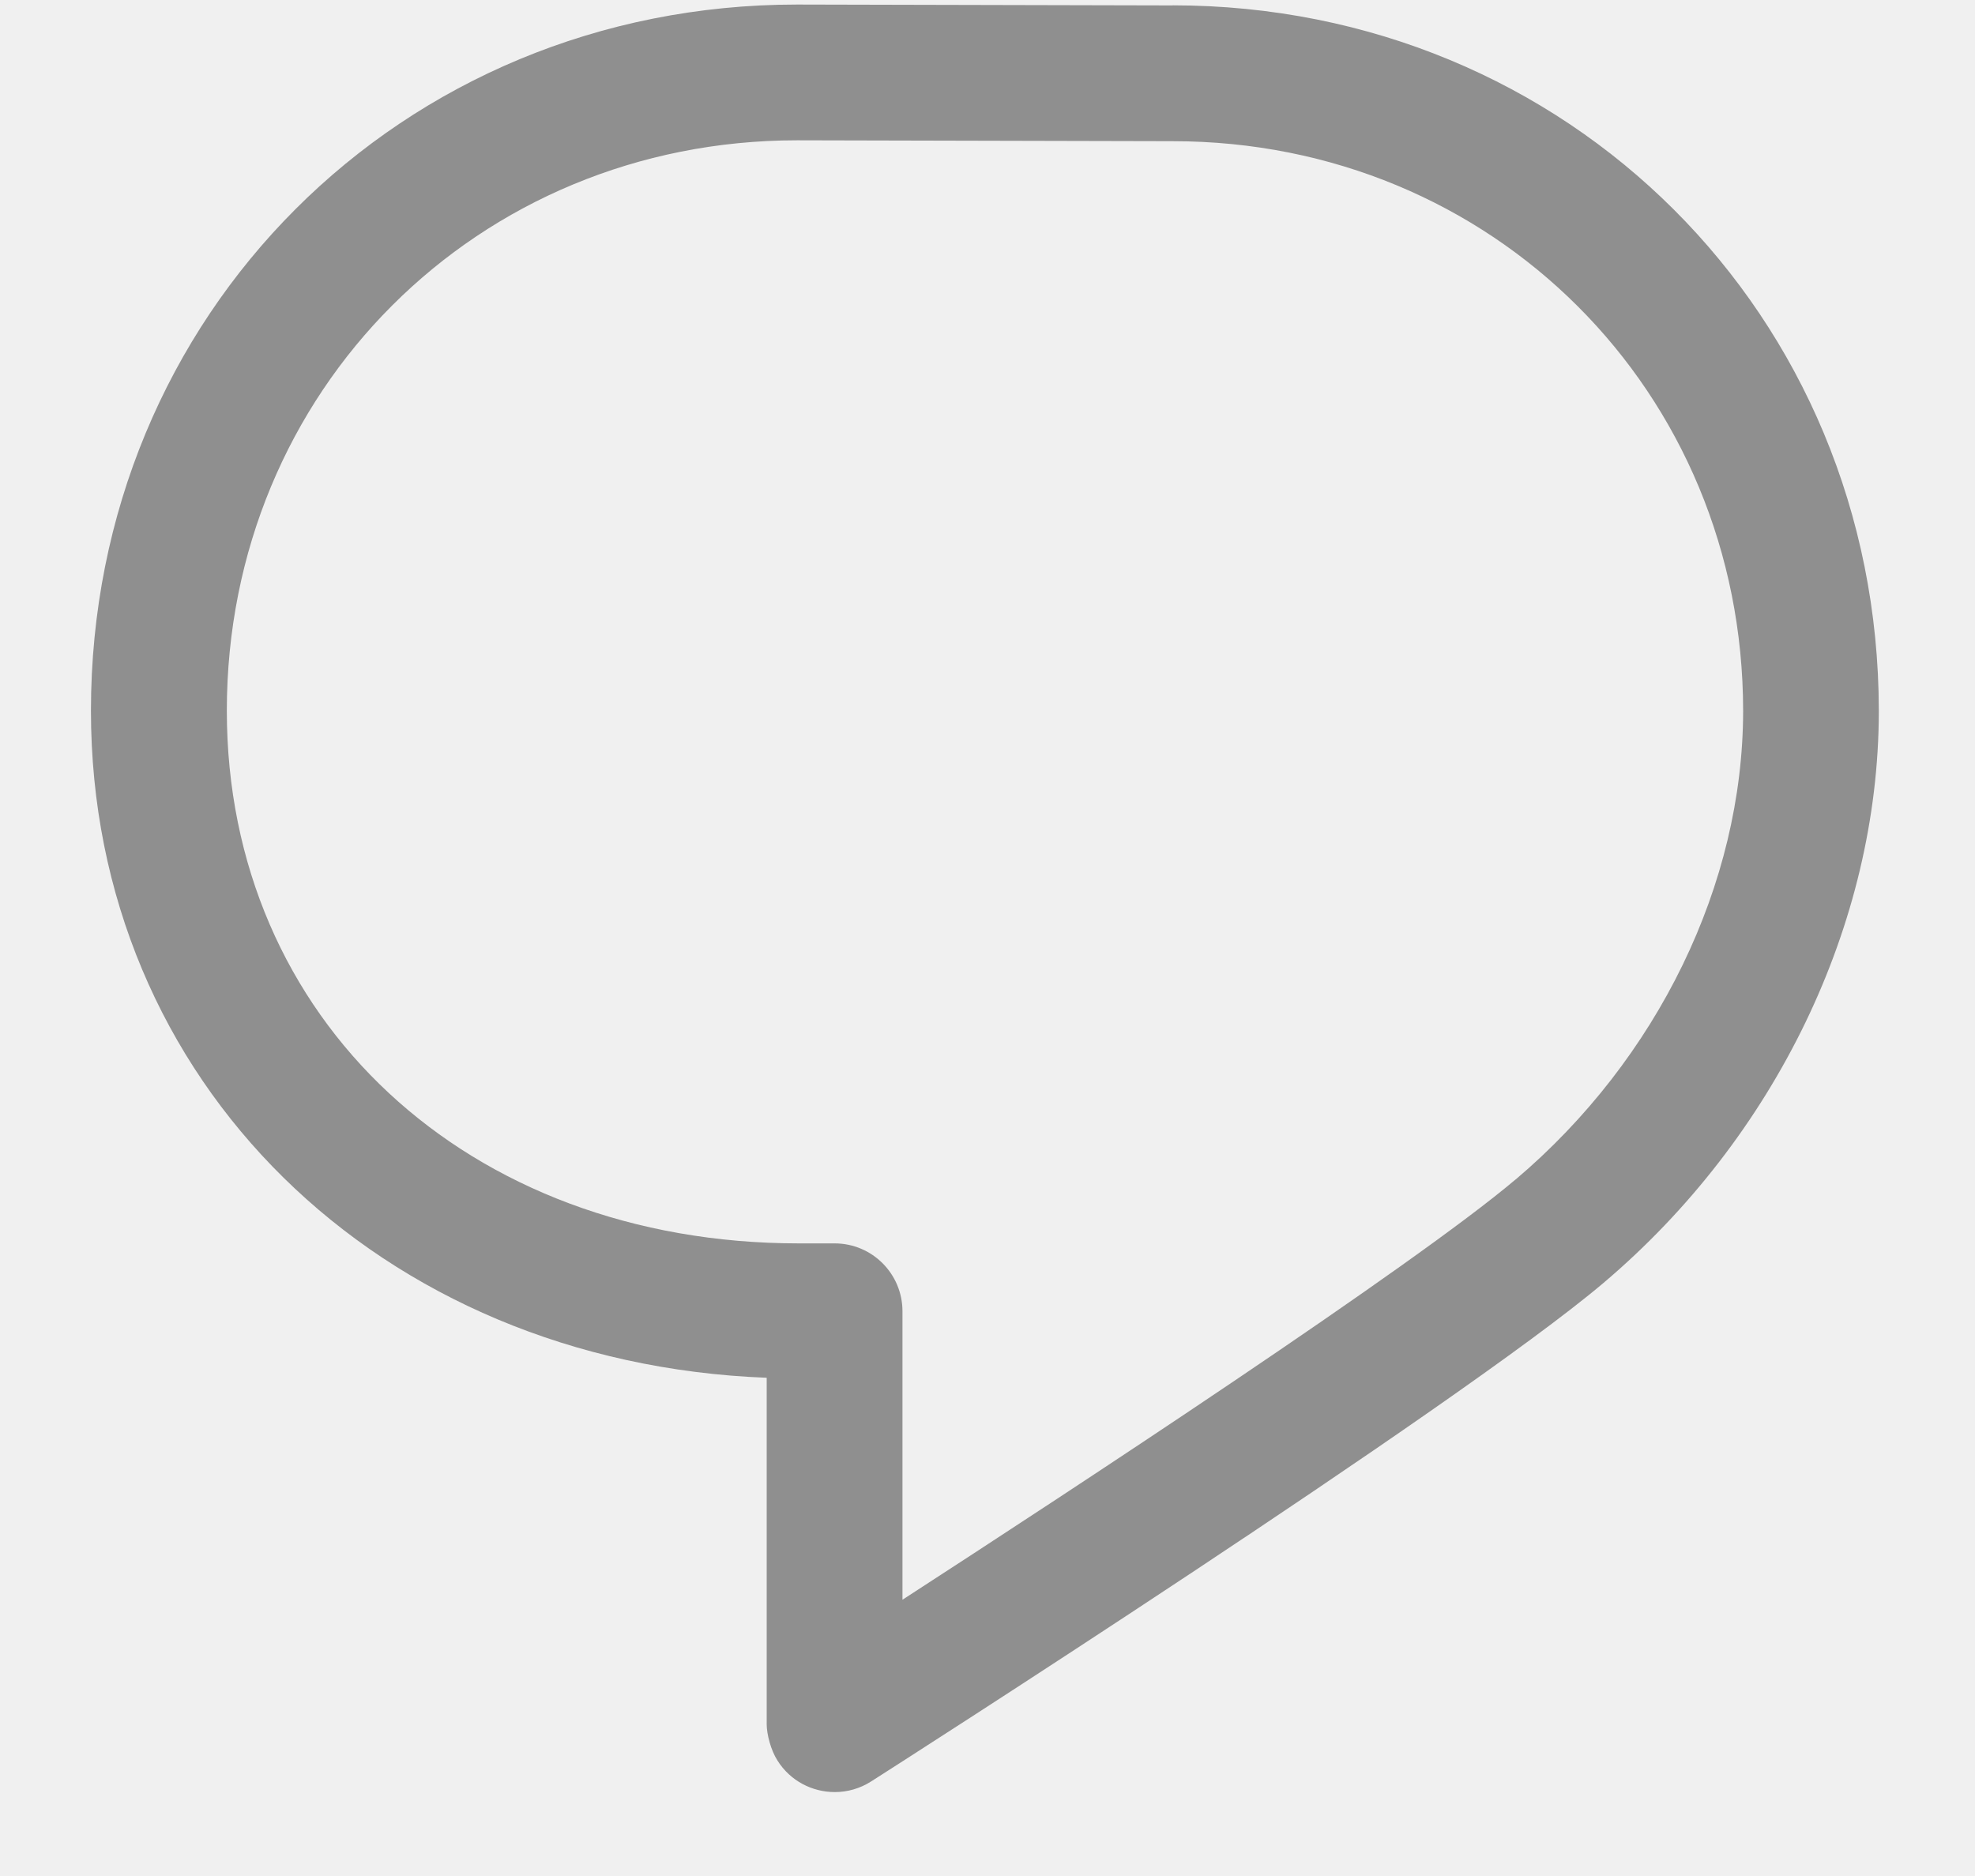
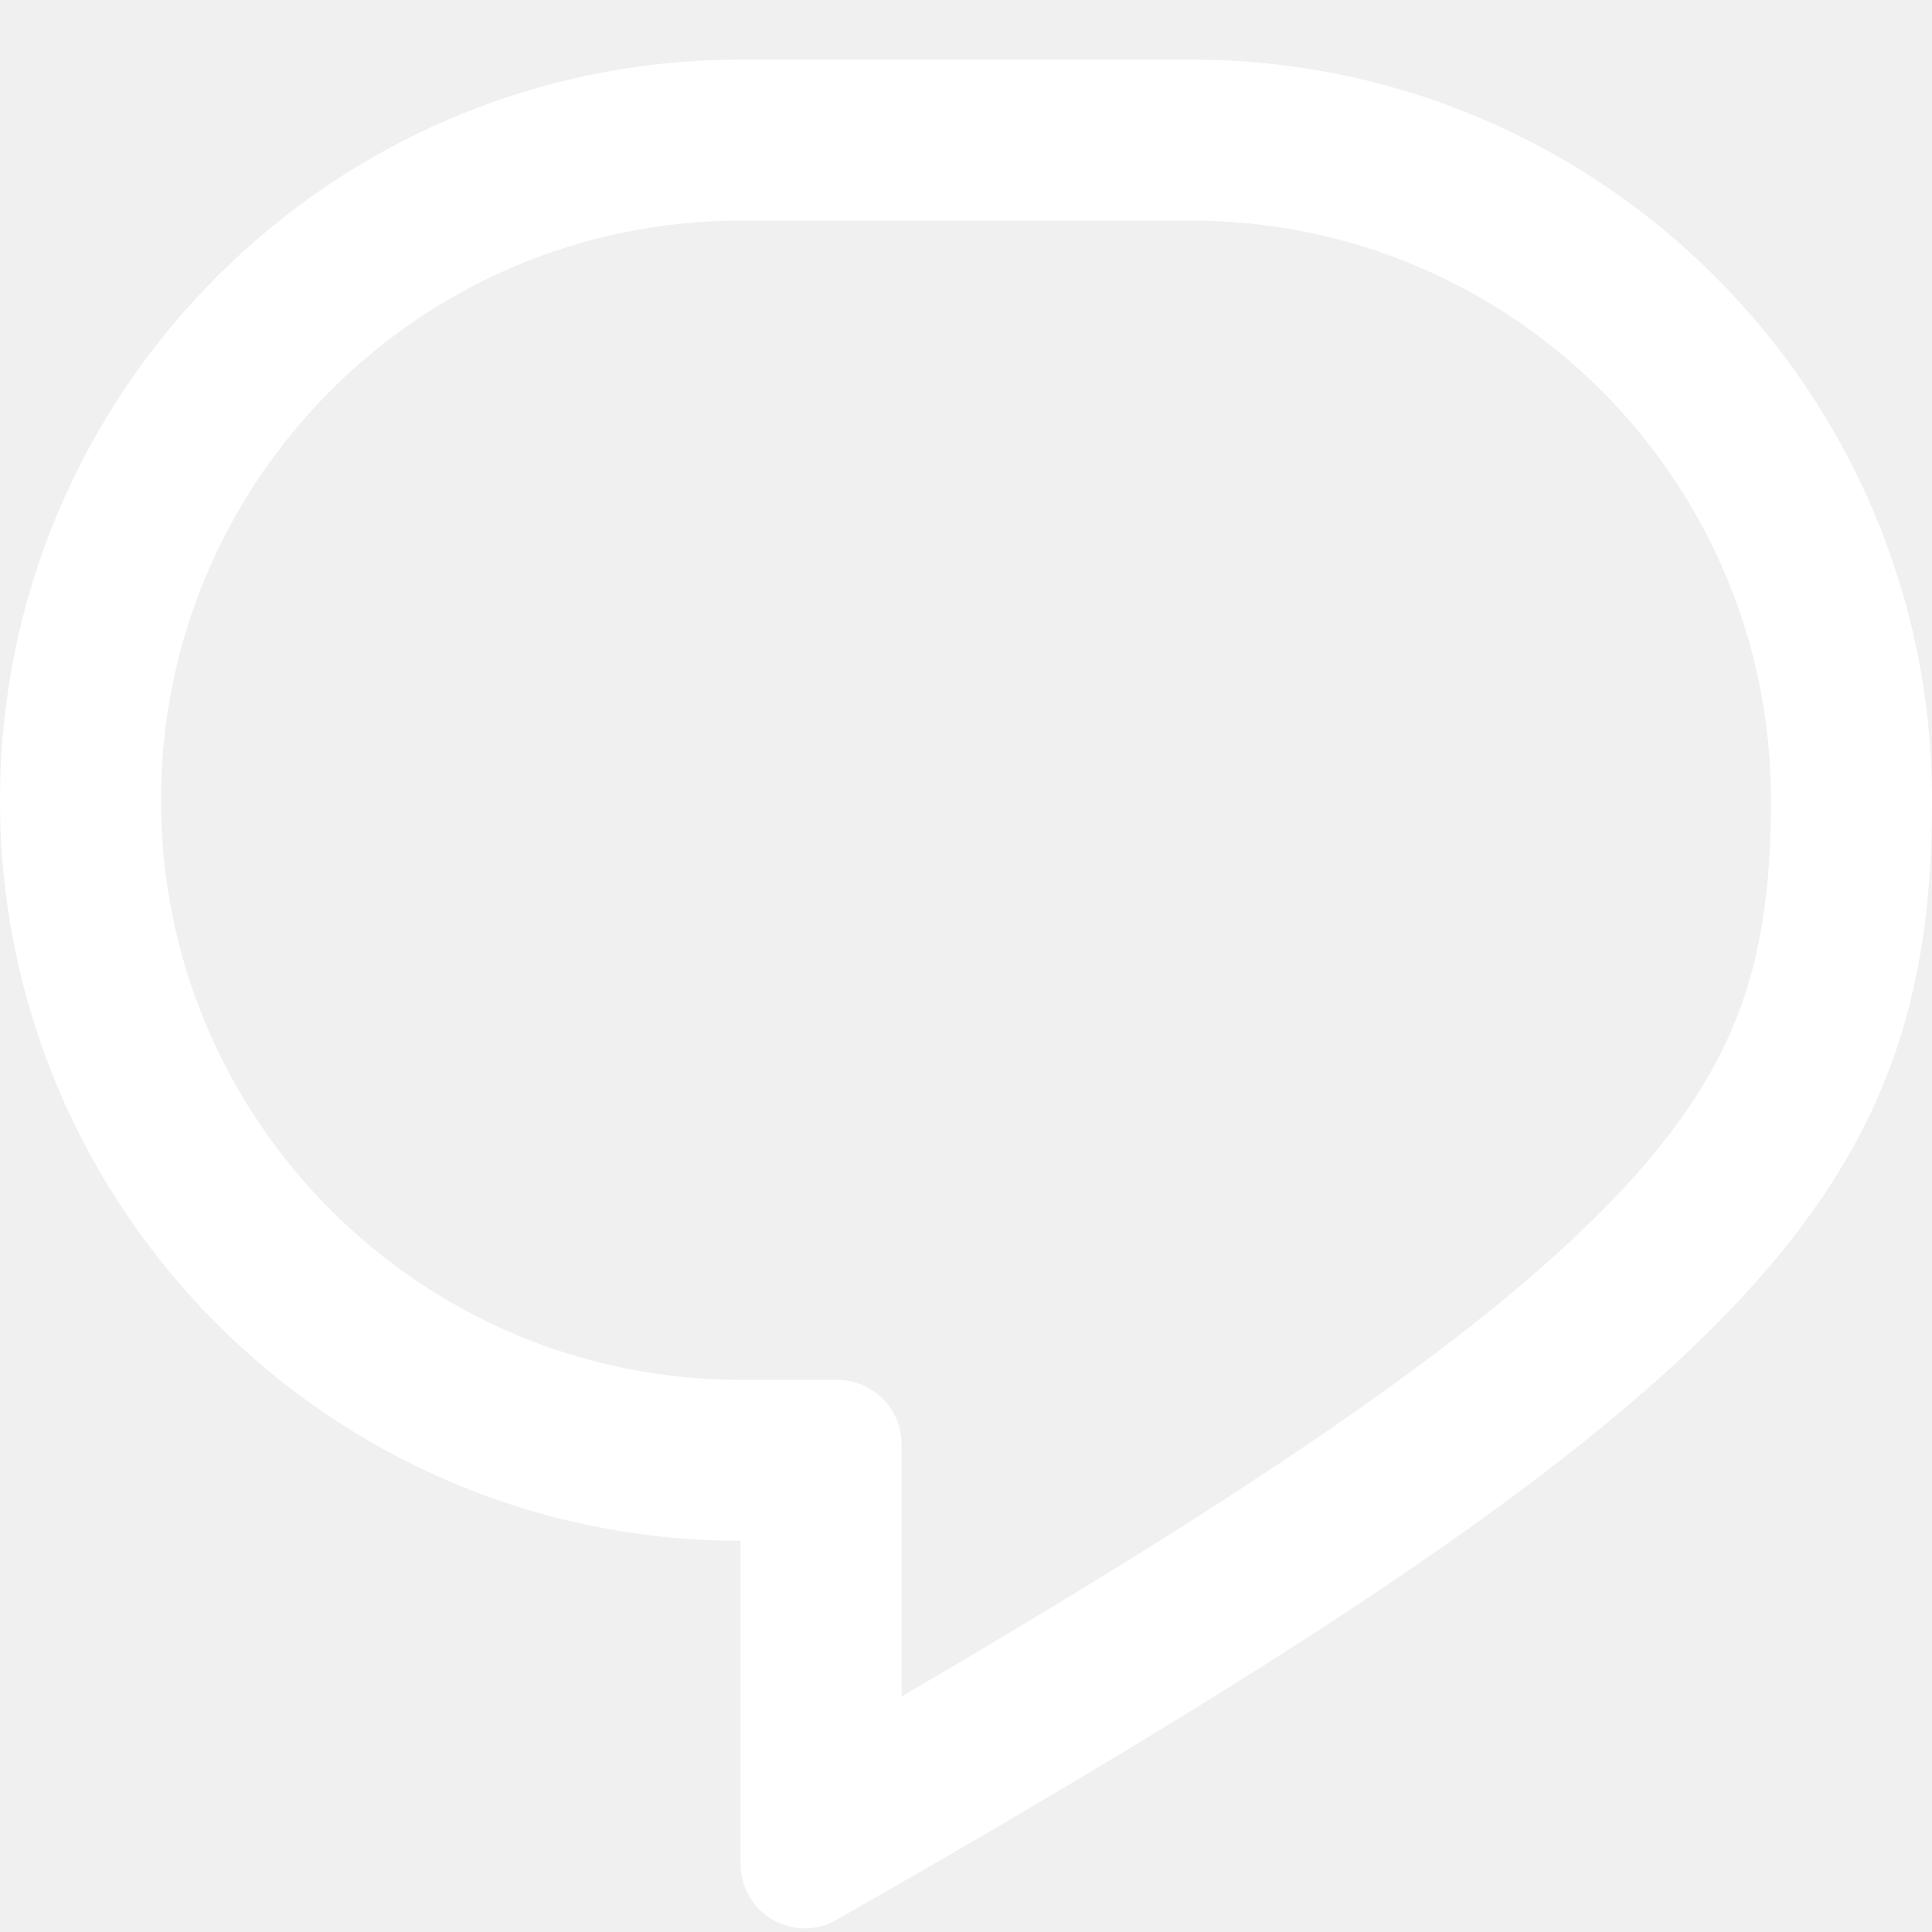
- <svg xmlns="http://www.w3.org/2000/svg" width="20" height="19" viewBox="0 0 20 19" fill="none">
-   <path d="M11.876 0.055L8.073 0.046H8.071C4.062 0.046 0.921 3.187 0.921 7.198C0.921 10.954 3.842 13.803 7.764 13.954V17.463C7.764 17.562 7.805 17.725 7.874 17.832C8.004 18.038 8.226 18.15 8.454 18.15C8.58 18.15 8.708 18.115 8.822 18.042C9.064 17.888 14.756 14.247 16.236 12.995C17.98 11.519 19.023 9.356 19.026 7.209V7.193C19.02 3.19 15.881 0.055 11.876 0.054V0.055ZM15.347 11.946C14.307 12.826 10.89 15.067 9.139 16.202V13.281C9.139 12.901 8.832 12.593 8.452 12.593H8.089C4.734 12.593 2.297 10.324 2.297 7.198C2.297 3.958 4.835 1.421 8.072 1.421L11.874 1.43H11.876C15.113 1.43 17.651 3.966 17.652 7.201C17.65 8.952 16.789 10.725 15.348 11.946H15.347Z" fill="#8F8F8F" />
+ <svg xmlns="http://www.w3.org/2000/svg" width="15" height="15" viewBox="0 0 15 15" fill="none">
+   <path fill-rule="evenodd" clip-rule="evenodd" d="M6.5 10.713C6.776 10.713 7 10.937 7 11.213V13.171C9.749 11.566 11.402 10.43 12.4 9.438C12.979 8.863 13.297 8.372 13.482 7.904C13.668 7.434 13.75 6.908 13.75 6.213C13.75 3.728 11.735 1.713 9.25 1.713H5.75C3.265 1.713 1.25 3.728 1.25 6.213C1.25 8.699 3.265 10.713 5.75 10.713H6.5ZM7 14.616C13.664 10.781 15 9.21 15 6.213C15 3.038 12.426 0.463 9.25 0.463H5.75C2.574 0.463 0 3.038 0 6.213C0 9.389 2.574 11.963 5.75 11.963V14.472C5.75 14.854 6.162 15.095 6.494 14.906C6.666 14.808 6.835 14.711 7 14.616Z" fill="white" />
</svg>
